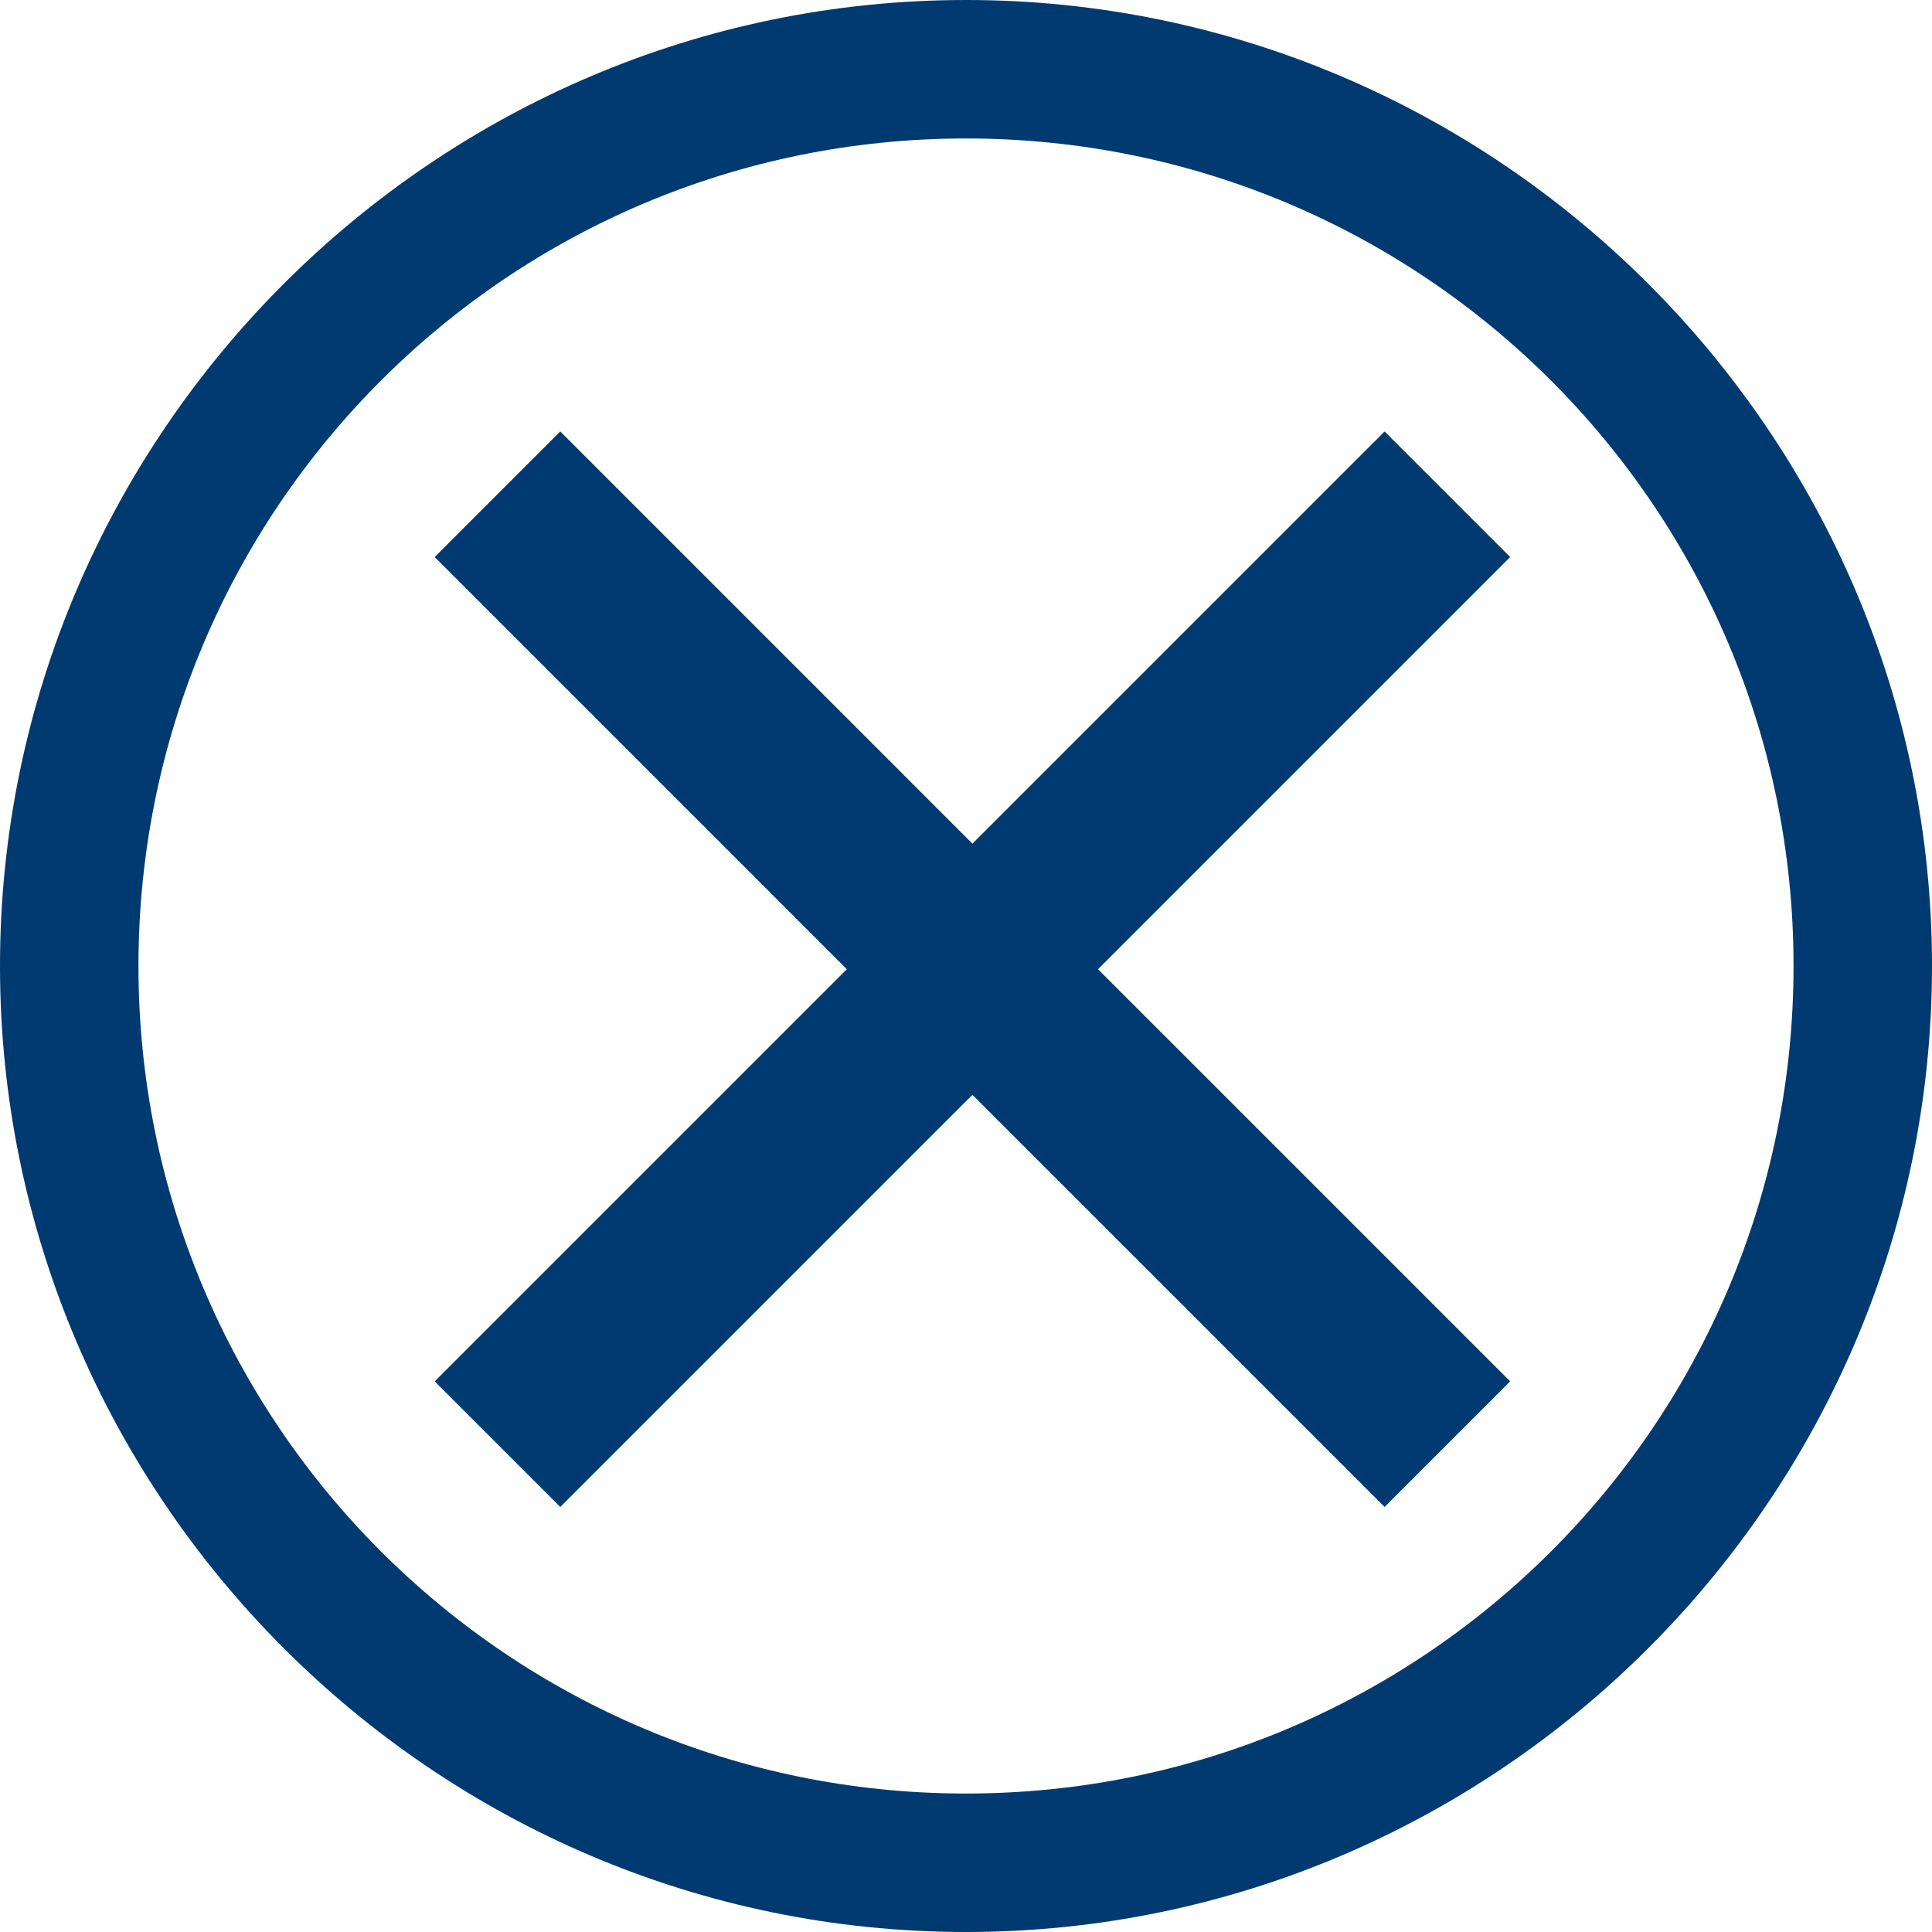
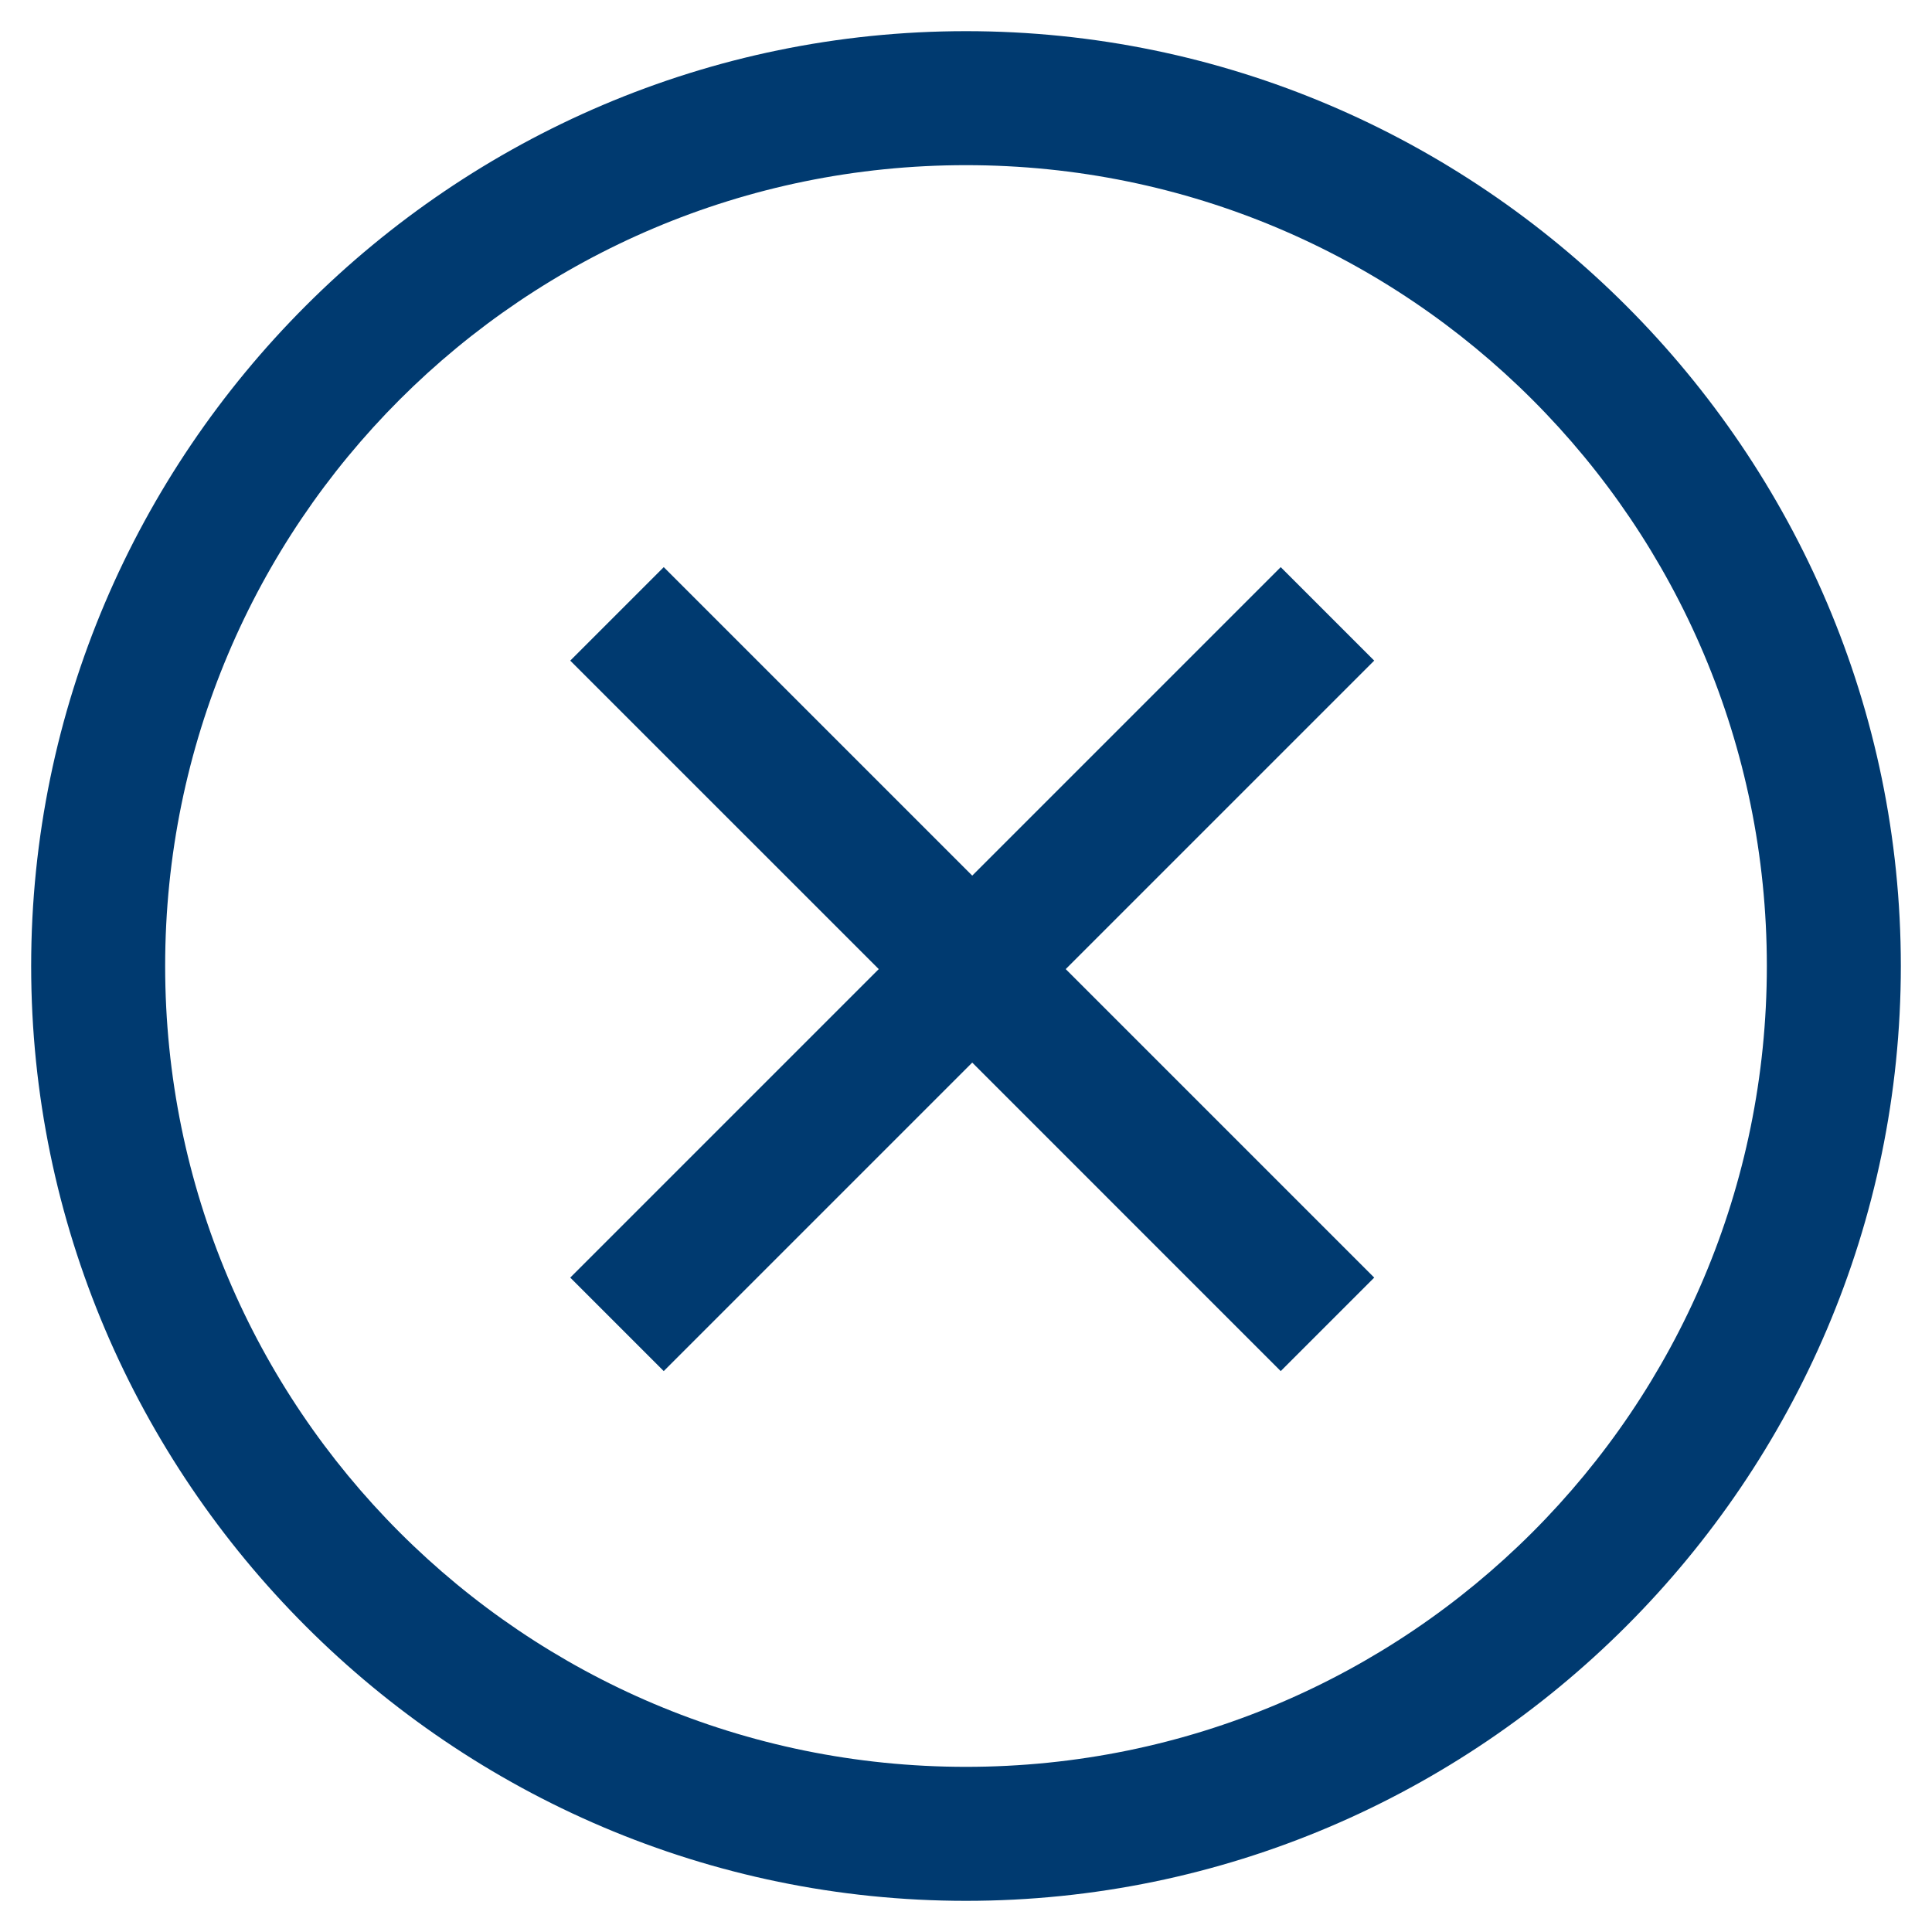
- <svg xmlns="http://www.w3.org/2000/svg" version="1.0" x="0px" y="0px" width="60px" height="60px" viewBox="0 0 60 60" style="enable-background:new 0 0 60 60;" xml:space="preserve">
+ <svg xmlns="http://www.w3.org/2000/svg" version="1.0" x="0px" y="0px" width="62px" height="62px" viewBox="0 0 62 62" style="enable-background:new 0 0 62 62;" xml:space="preserve">
  <g>
-     <path style="fill:#003A70;" d="M30,60C13.5,60,0,46.5,0,30C0,13.5,13.5,0,30,0s30,13.5,30,30C60,46.5,46.5,60,30,60z M30,4.3    C15.8,4.3,4.3,15.8,4.3,30S15.8,55.7,30,55.7S55.7,44.2,55.7,30S44.2,4.3,30,4.3z" />
-     <polygon style="fill:#003A70;" points="43,13.4 30.2,26.2 17.4,13.4 13.5,17.3 26.3,30.1 13.5,42.9 17.4,46.8 30.2,34 43,46.8     46.9,42.9 34.1,30.1 46.9,17.3   " />
+     <path style="fill:#003A70;" d="M31,61C14.5,61,1,47.5,1,31C1,14.5,14.5,1,31,1s30,13.5,30,30C61,47.5,47.5,61,31,61z M31,5.3    C16.8,5.3,5.3,16.8,5.3,31S16.8,56.7,31,56.7S56.7,45.2,56.7,31S45.2,5.3,31,5.3z" />
+     <polygon style="fill:#003A70;" points="41.1,18.2 31.2,28.1 21.3,18.2 18.3,21.2 28.2,31.1 18.3,41 21.3,44 31.2,34.1 41.1,44     44.1,41 34.2,31.1 44.1,21.2   " />
  </g>
</svg>
